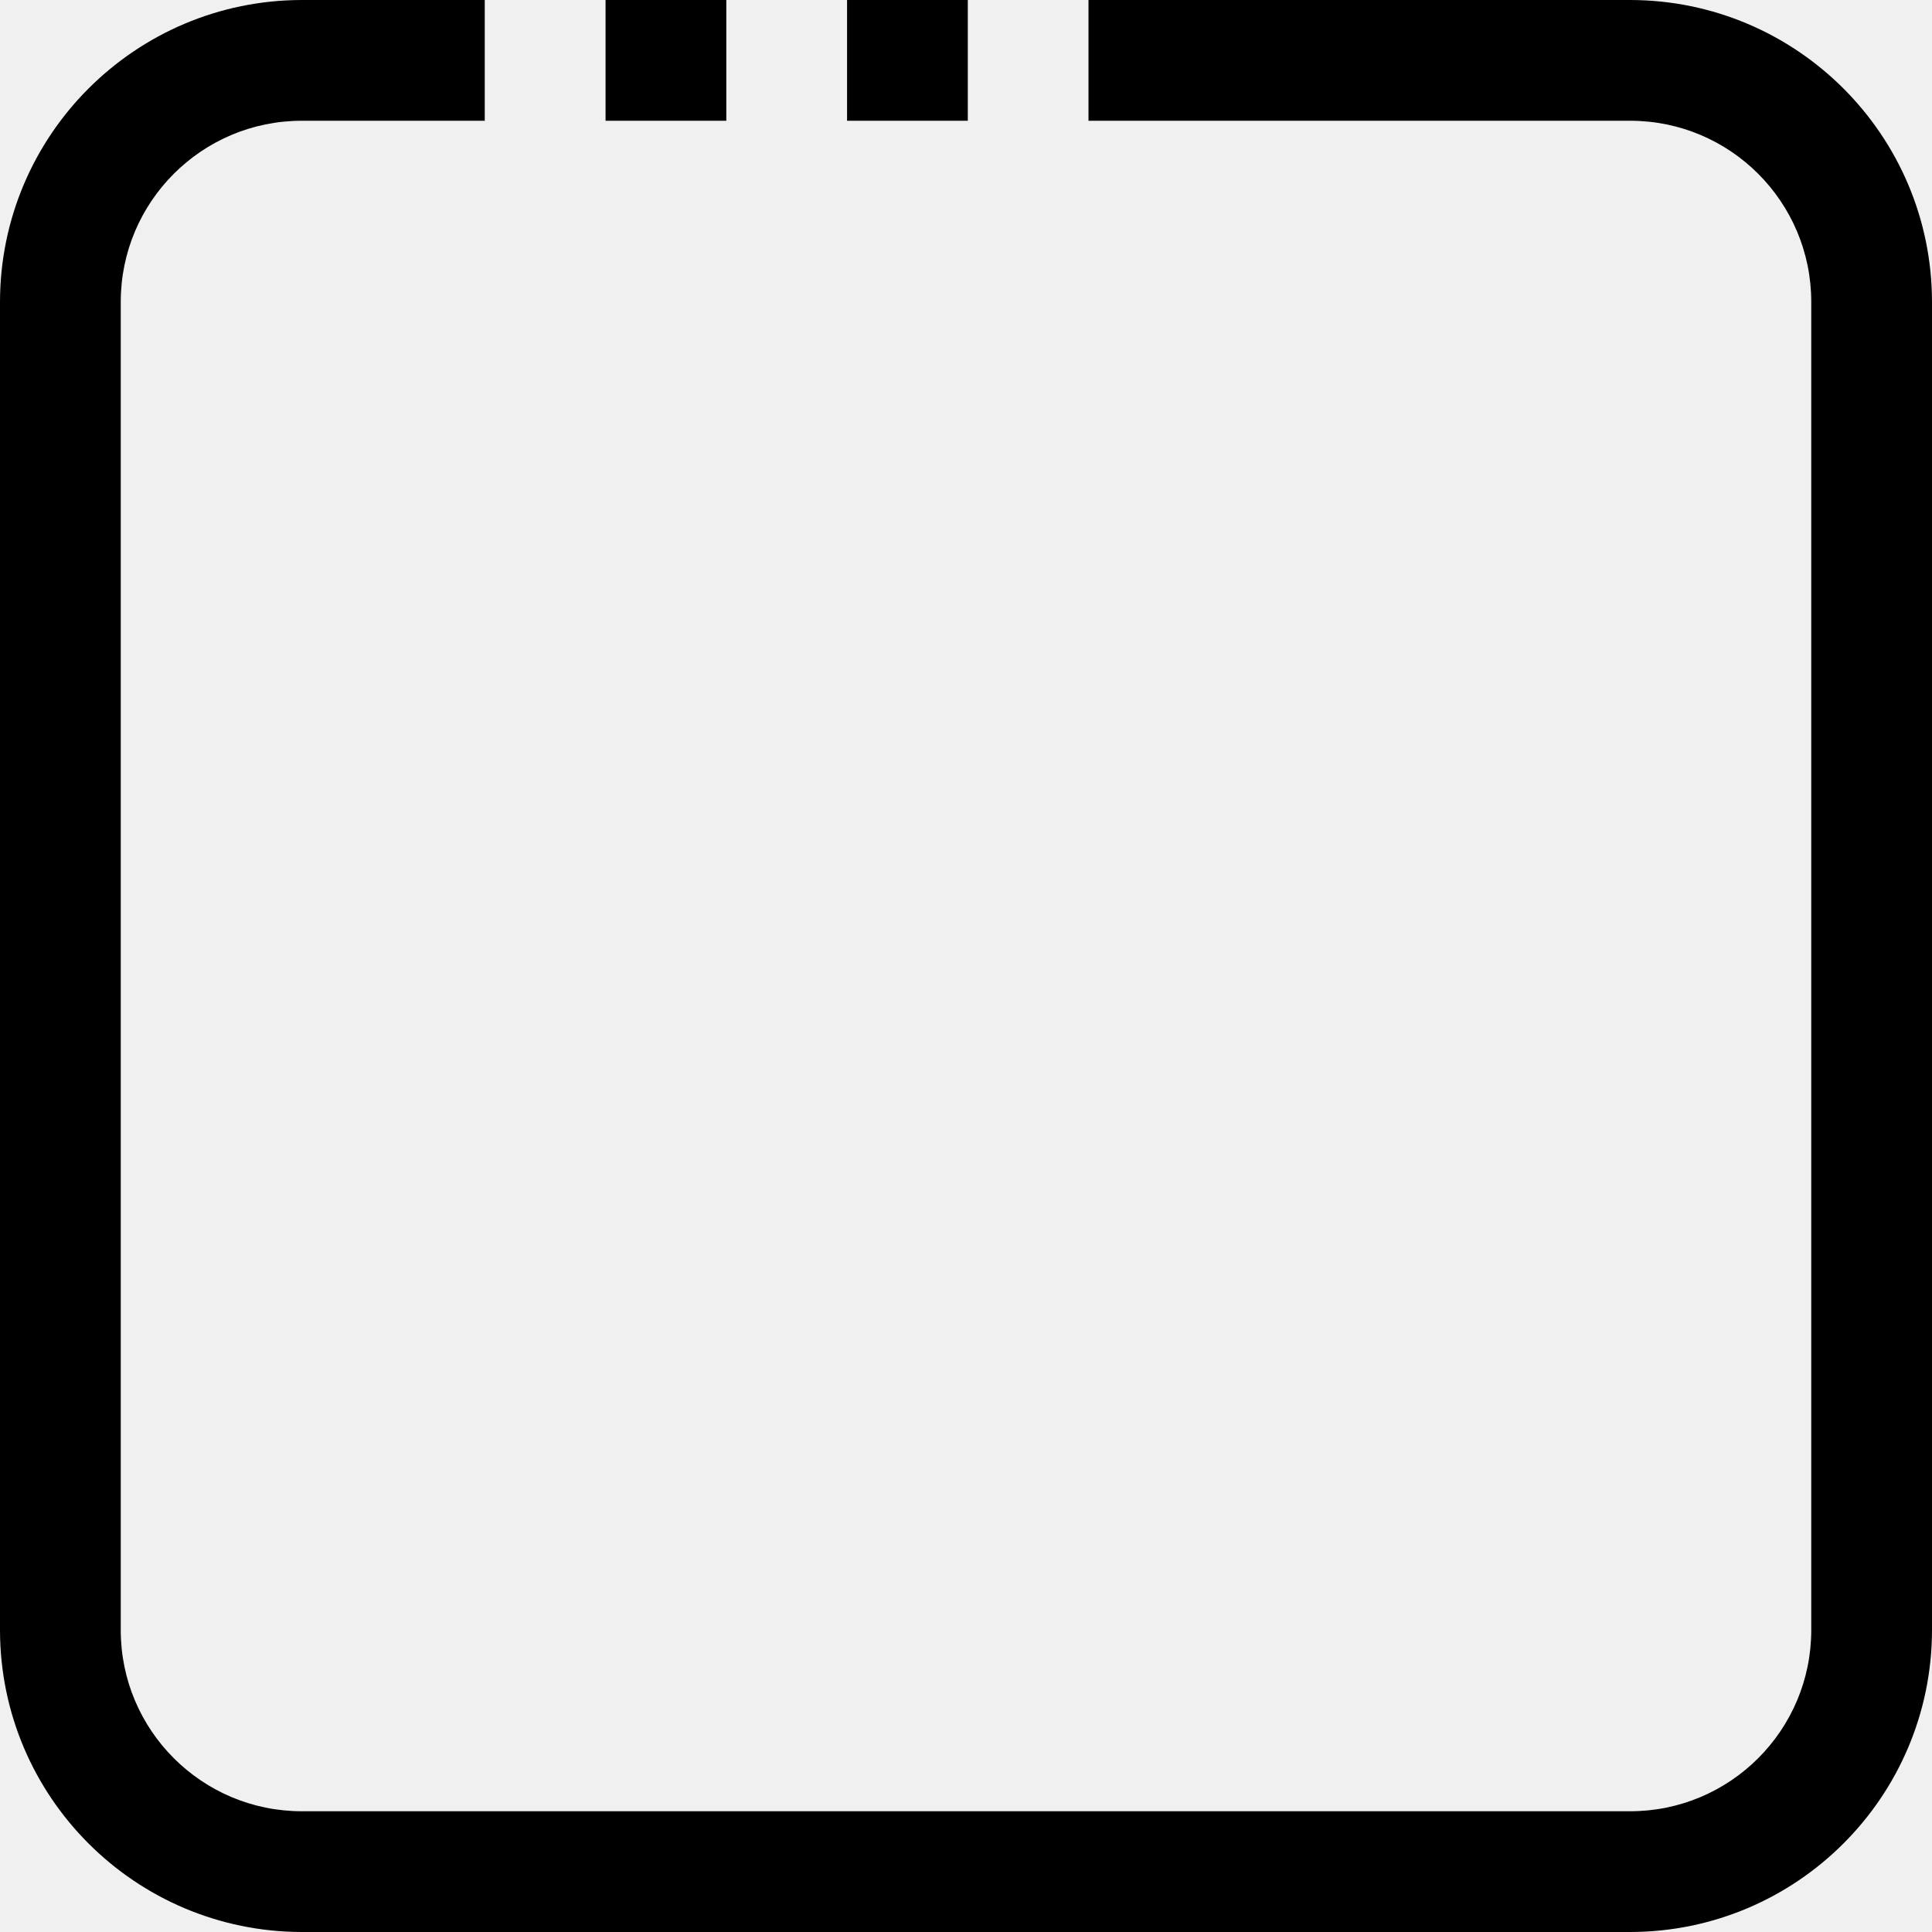
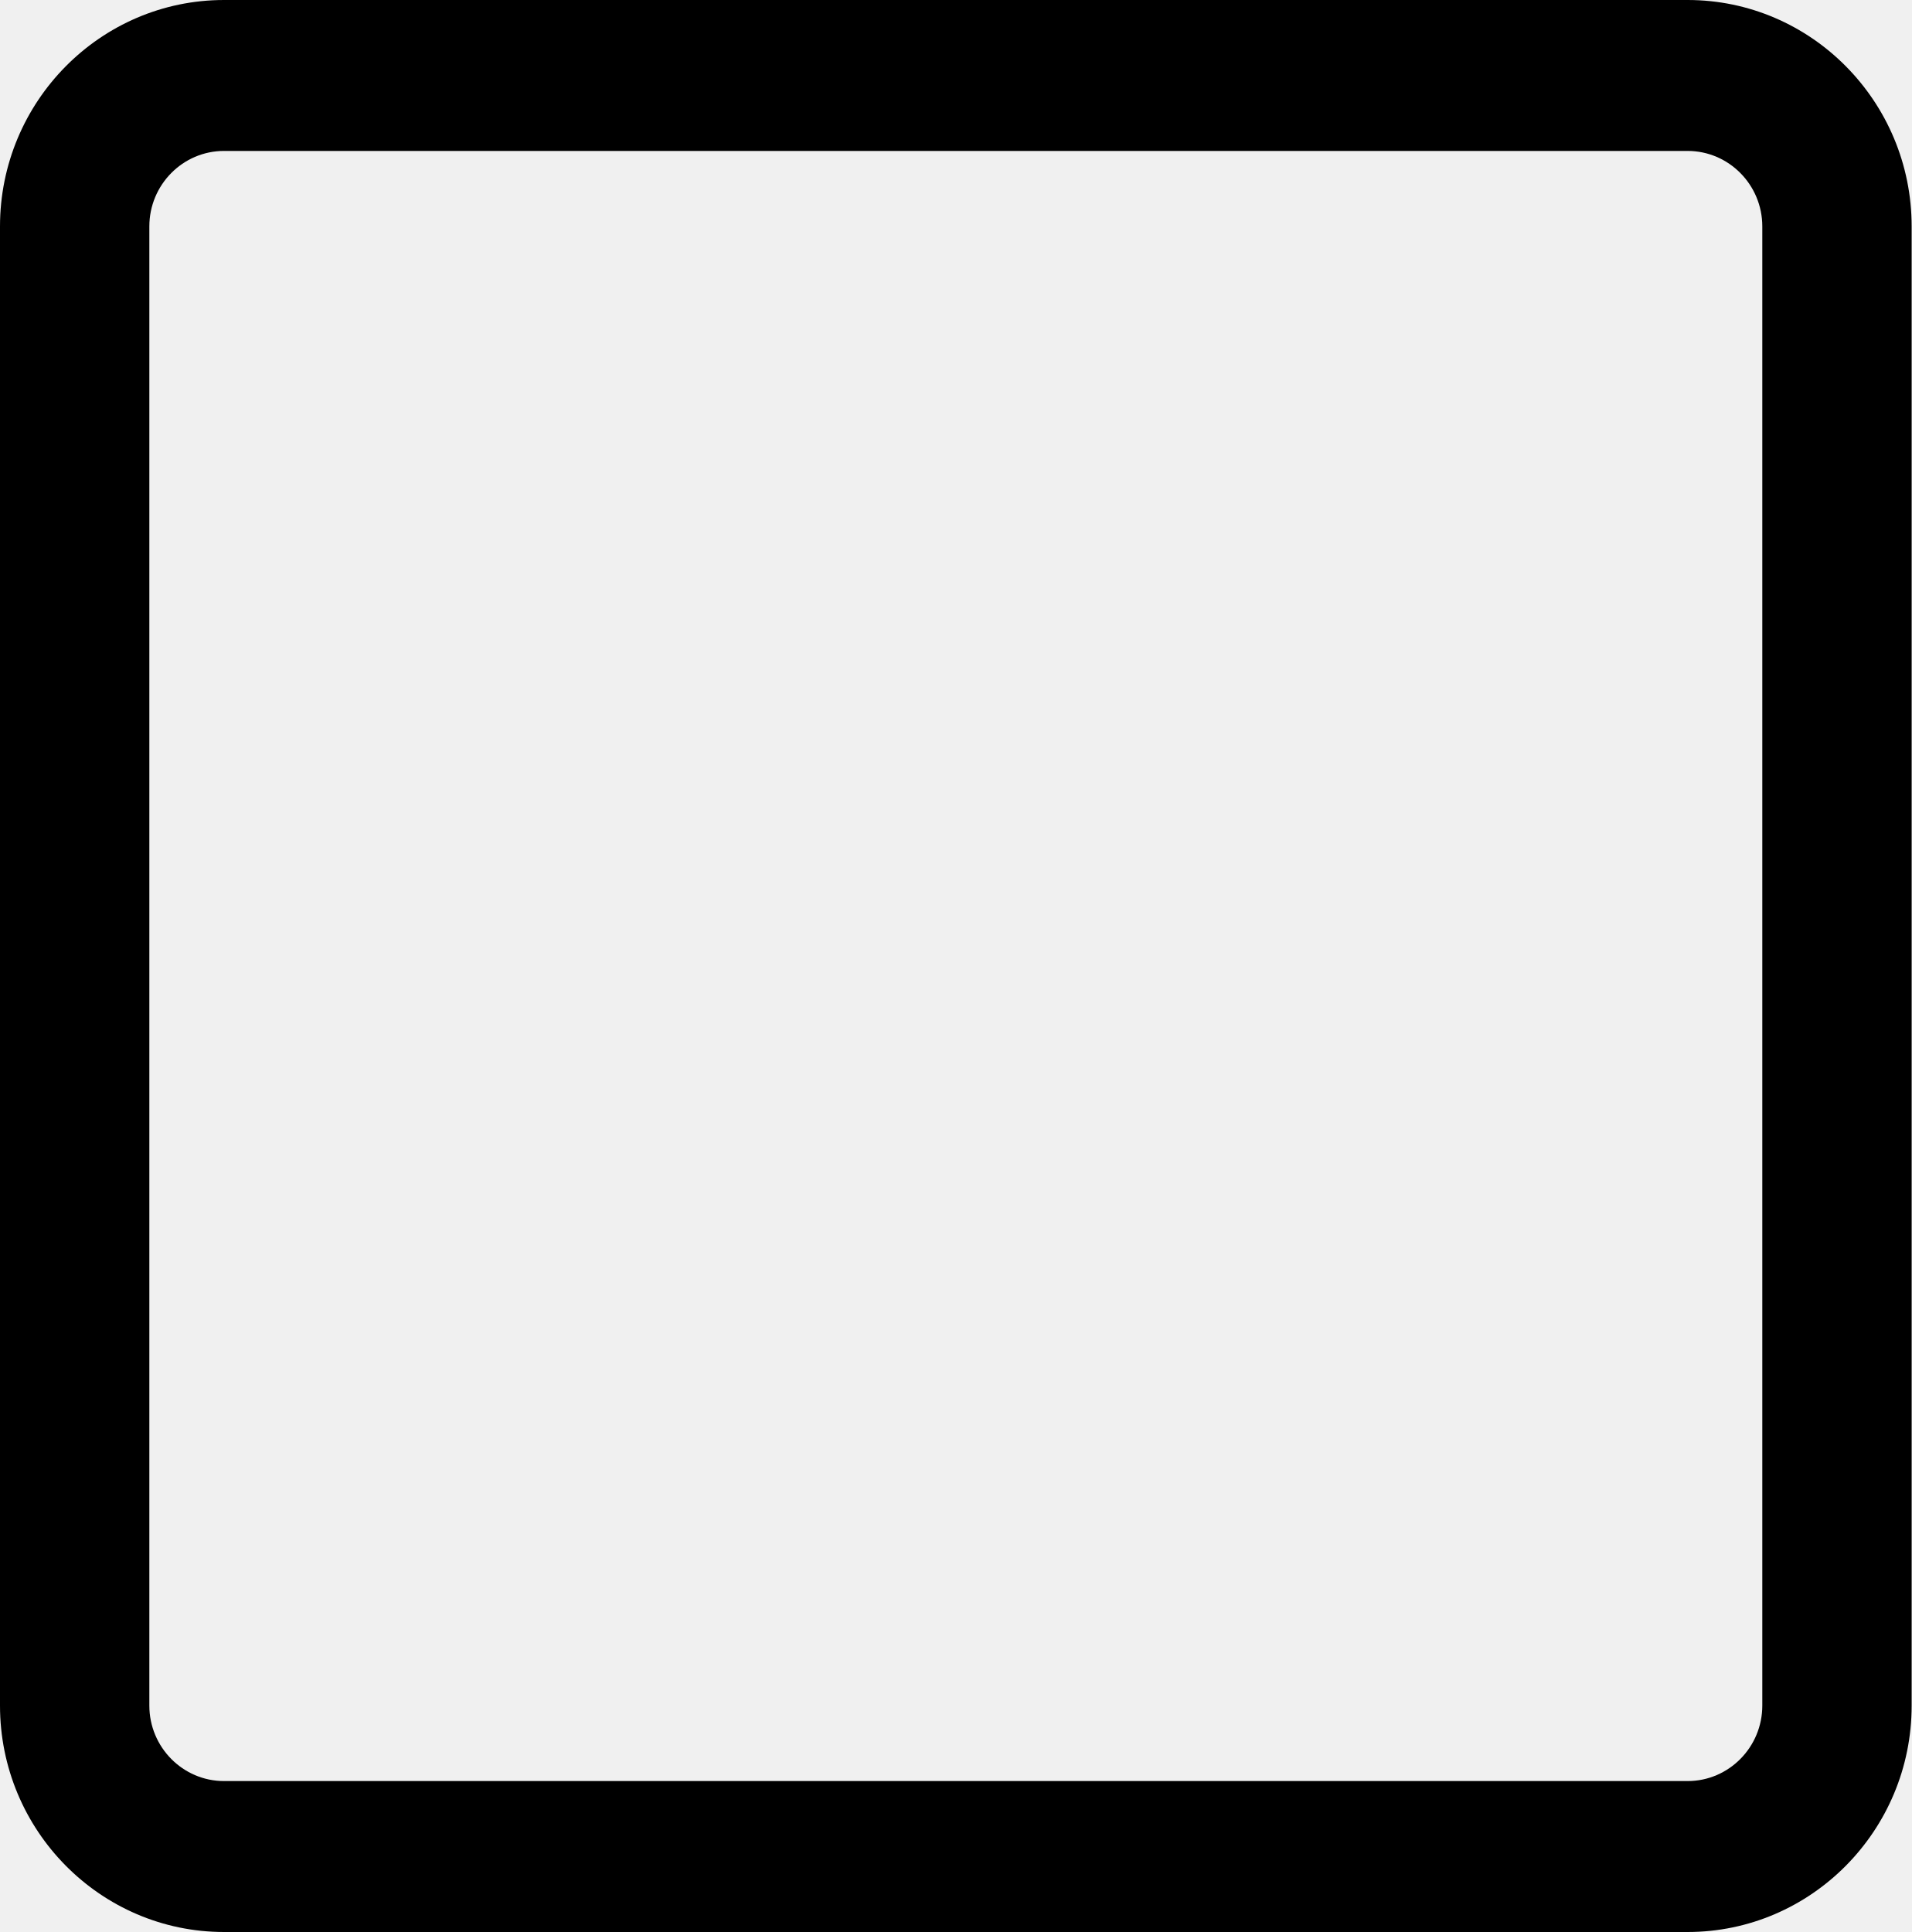
- <svg xmlns="http://www.w3.org/2000/svg" version="1.1" id="Capa_1" x="0px" y="0px" viewBox="0 0 512 512" style="enable-background:new 0 0 512 512;" xml:space="preserve">
-   <g>
-     <g>
-       <g>
-         <rect x="160.48" width="32" height="32" />
-         <rect x="224.48" width="32" height="32" />
-         <path d="M432,0H288.464v32H432c26.51,0,48,21.49,48,48v352c0,26.51-21.49,48-48,48H80c-26.51,0-48-21.49-48-48V80     c0-26.51,21.49-48,48-48h48.464V0H80C35.839,0.053,0.053,35.839,0,80v352c0.053,44.161,35.839,79.947,80,80h352     c44.161-0.053,79.947-35.839,80-80V80C511.947,35.839,476.161,0.053,432,0z" />
-       </g>
-     </g>
+ <svg xmlns="http://www.w3.org/2000/svg" width="374" height="378" viewBox="0 0 374 378" fill="none">
+   <g clip-path="url(#clip0)">
+     <path d="M330.172 378H43.828C19.66 378 0 358.13 0 333.703V44.297C0 19.87 19.66 0 43.828 0H330.172C354.34 0 374 19.87 374 44.297V333.703C374 358.13 354.34 378 330.172 378ZM43.828 29.531C35.773 29.531 29.219 36.156 29.219 44.297V333.703C29.219 341.844 35.773 348.469 43.828 348.469H330.172C338.227 348.469 344.781 341.844 344.781 333.703V44.297C344.781 36.156 338.227 29.531 330.172 29.531H43.828ZM237 524L254 472L180 444H112L62 488L104 530L237 524Z" fill="black" />
  </g>
-   <g>
- </g>
-   <g>
- </g>
-   <g>
- </g>
-   <g>
- </g>
-   <g>
- </g>
-   <g>
- </g>
-   <g>
- </g>
-   <g>
- </g>
-   <g>
- </g>
-   <g>
- </g>
-   <g>
- </g>
-   <g>
- </g>
-   <g>
- </g>
-   <g>
- </g>
-   <g>
- </g>
+   <defs>
+     <clipPath id="clip0">
+       <rect width="374" height="378" fill="white" />
+     </clipPath>
+   </defs>
</svg>
